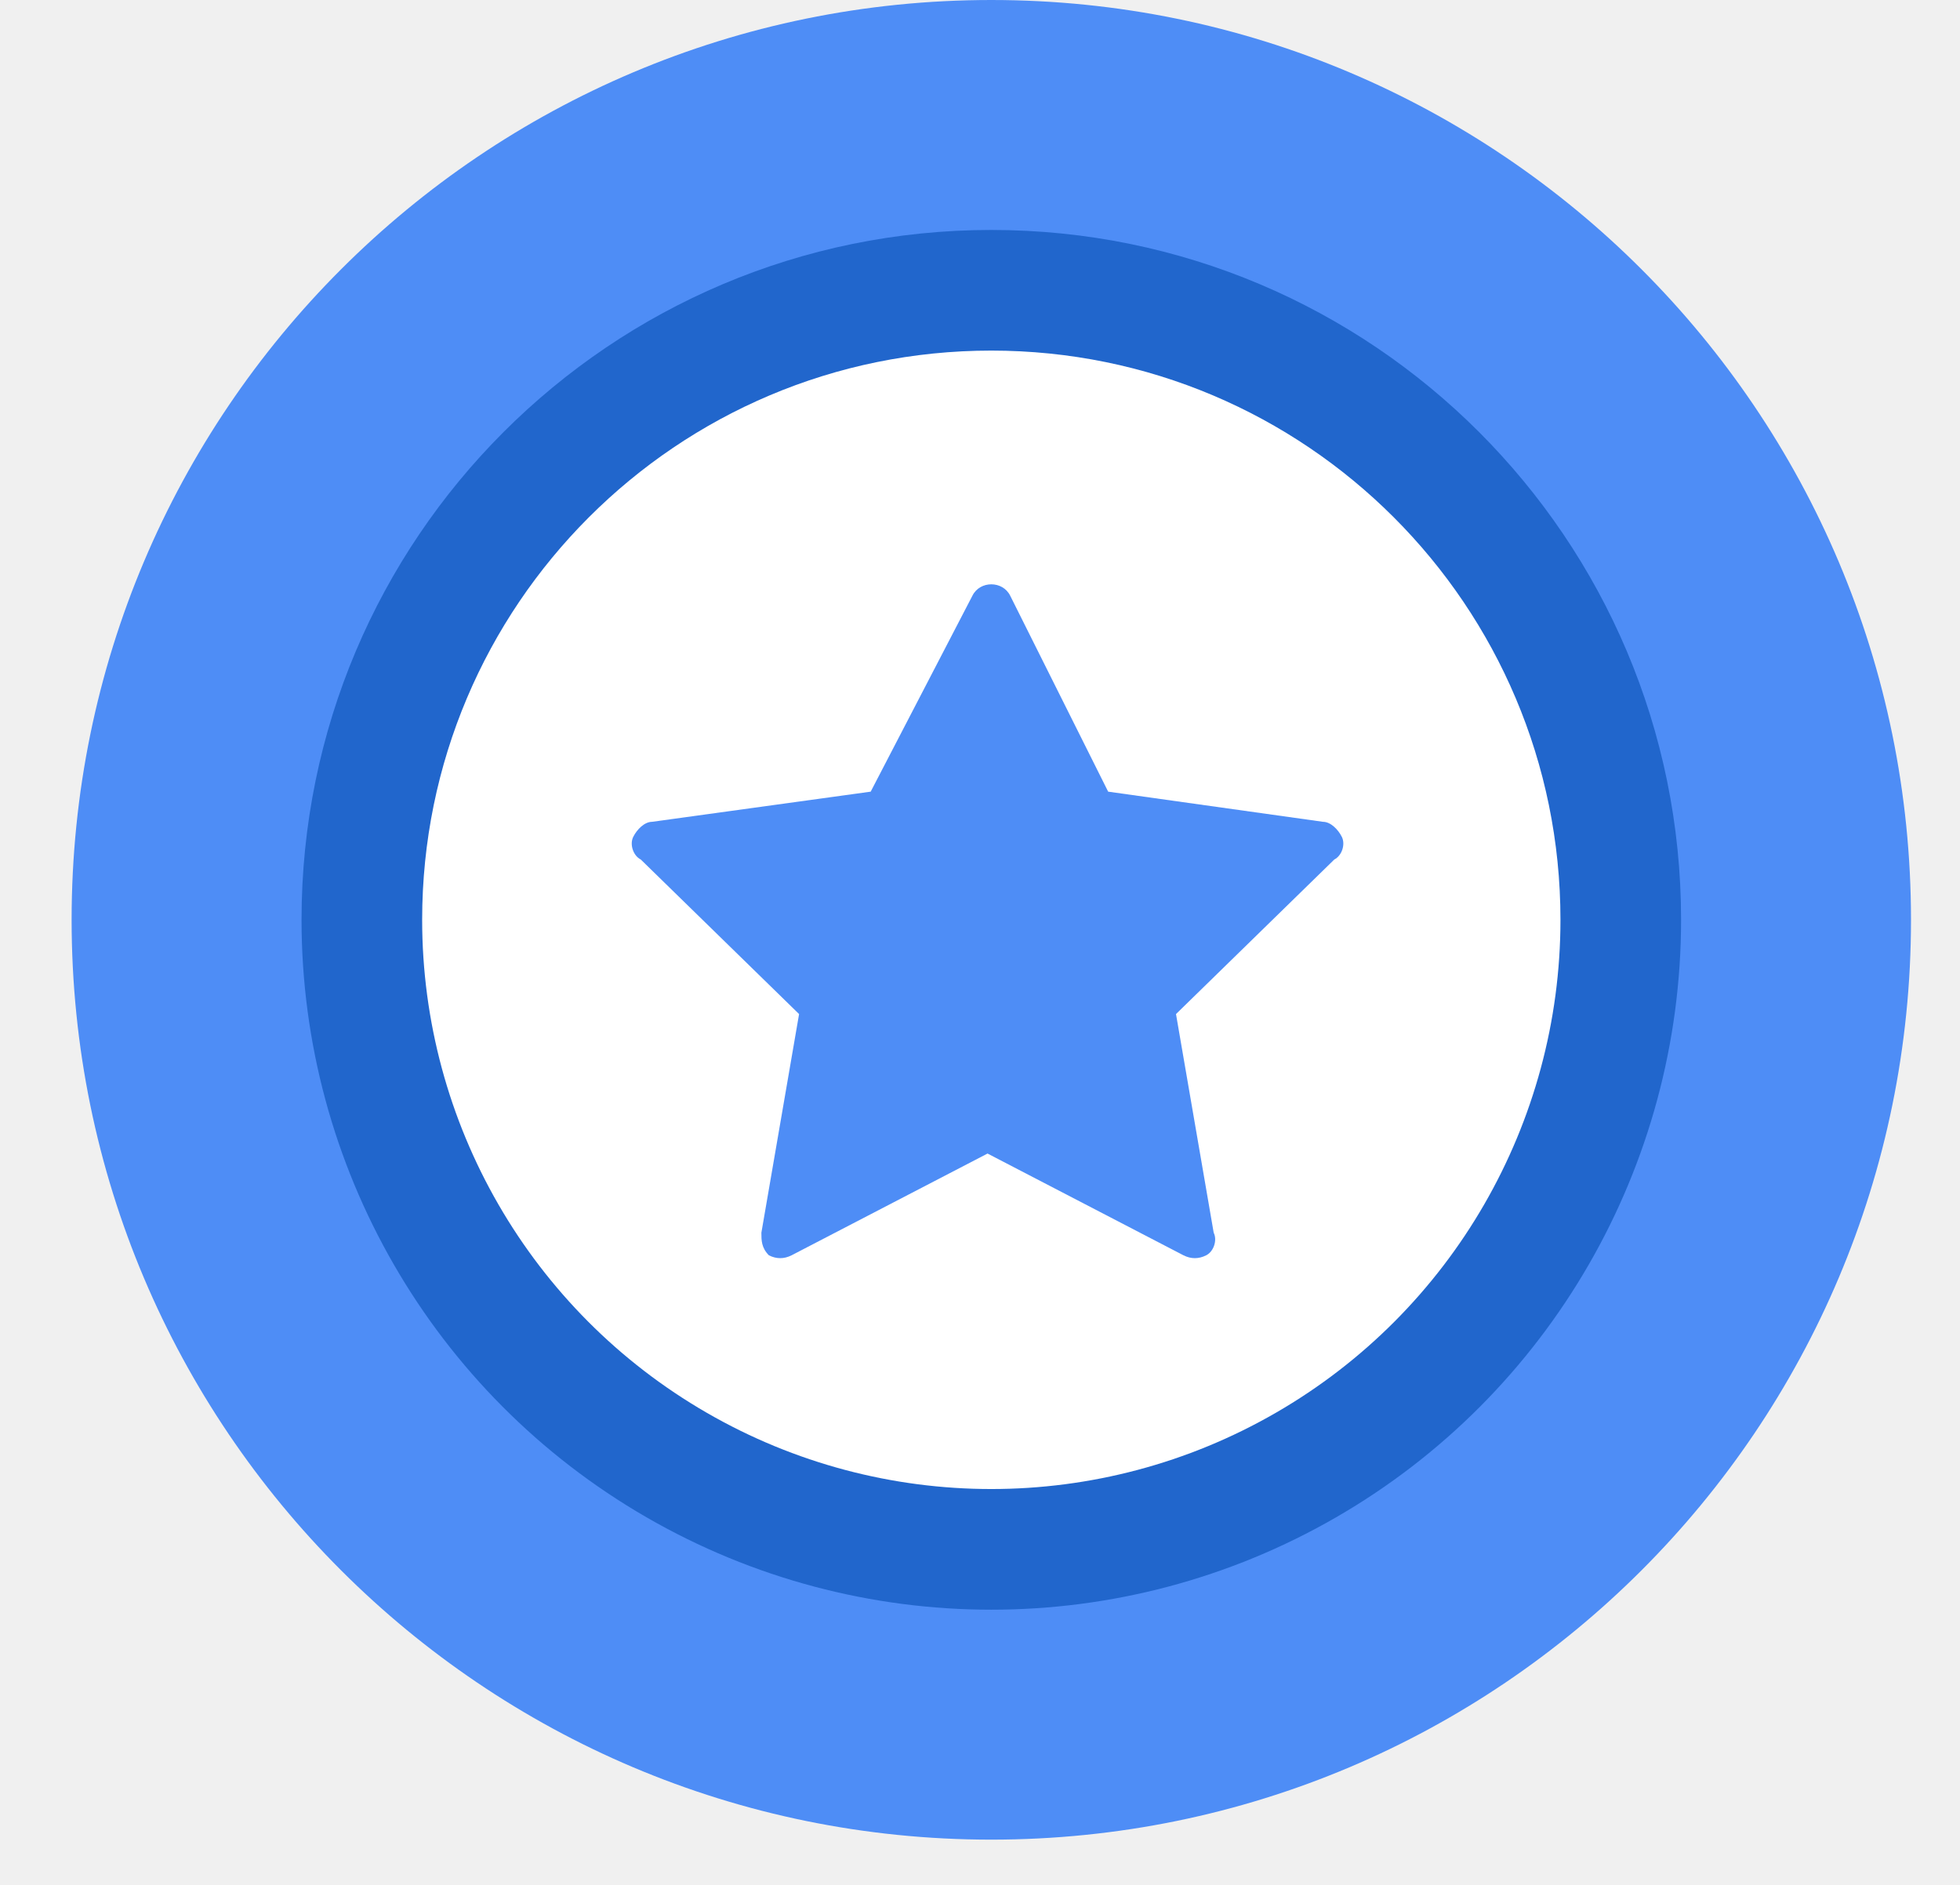
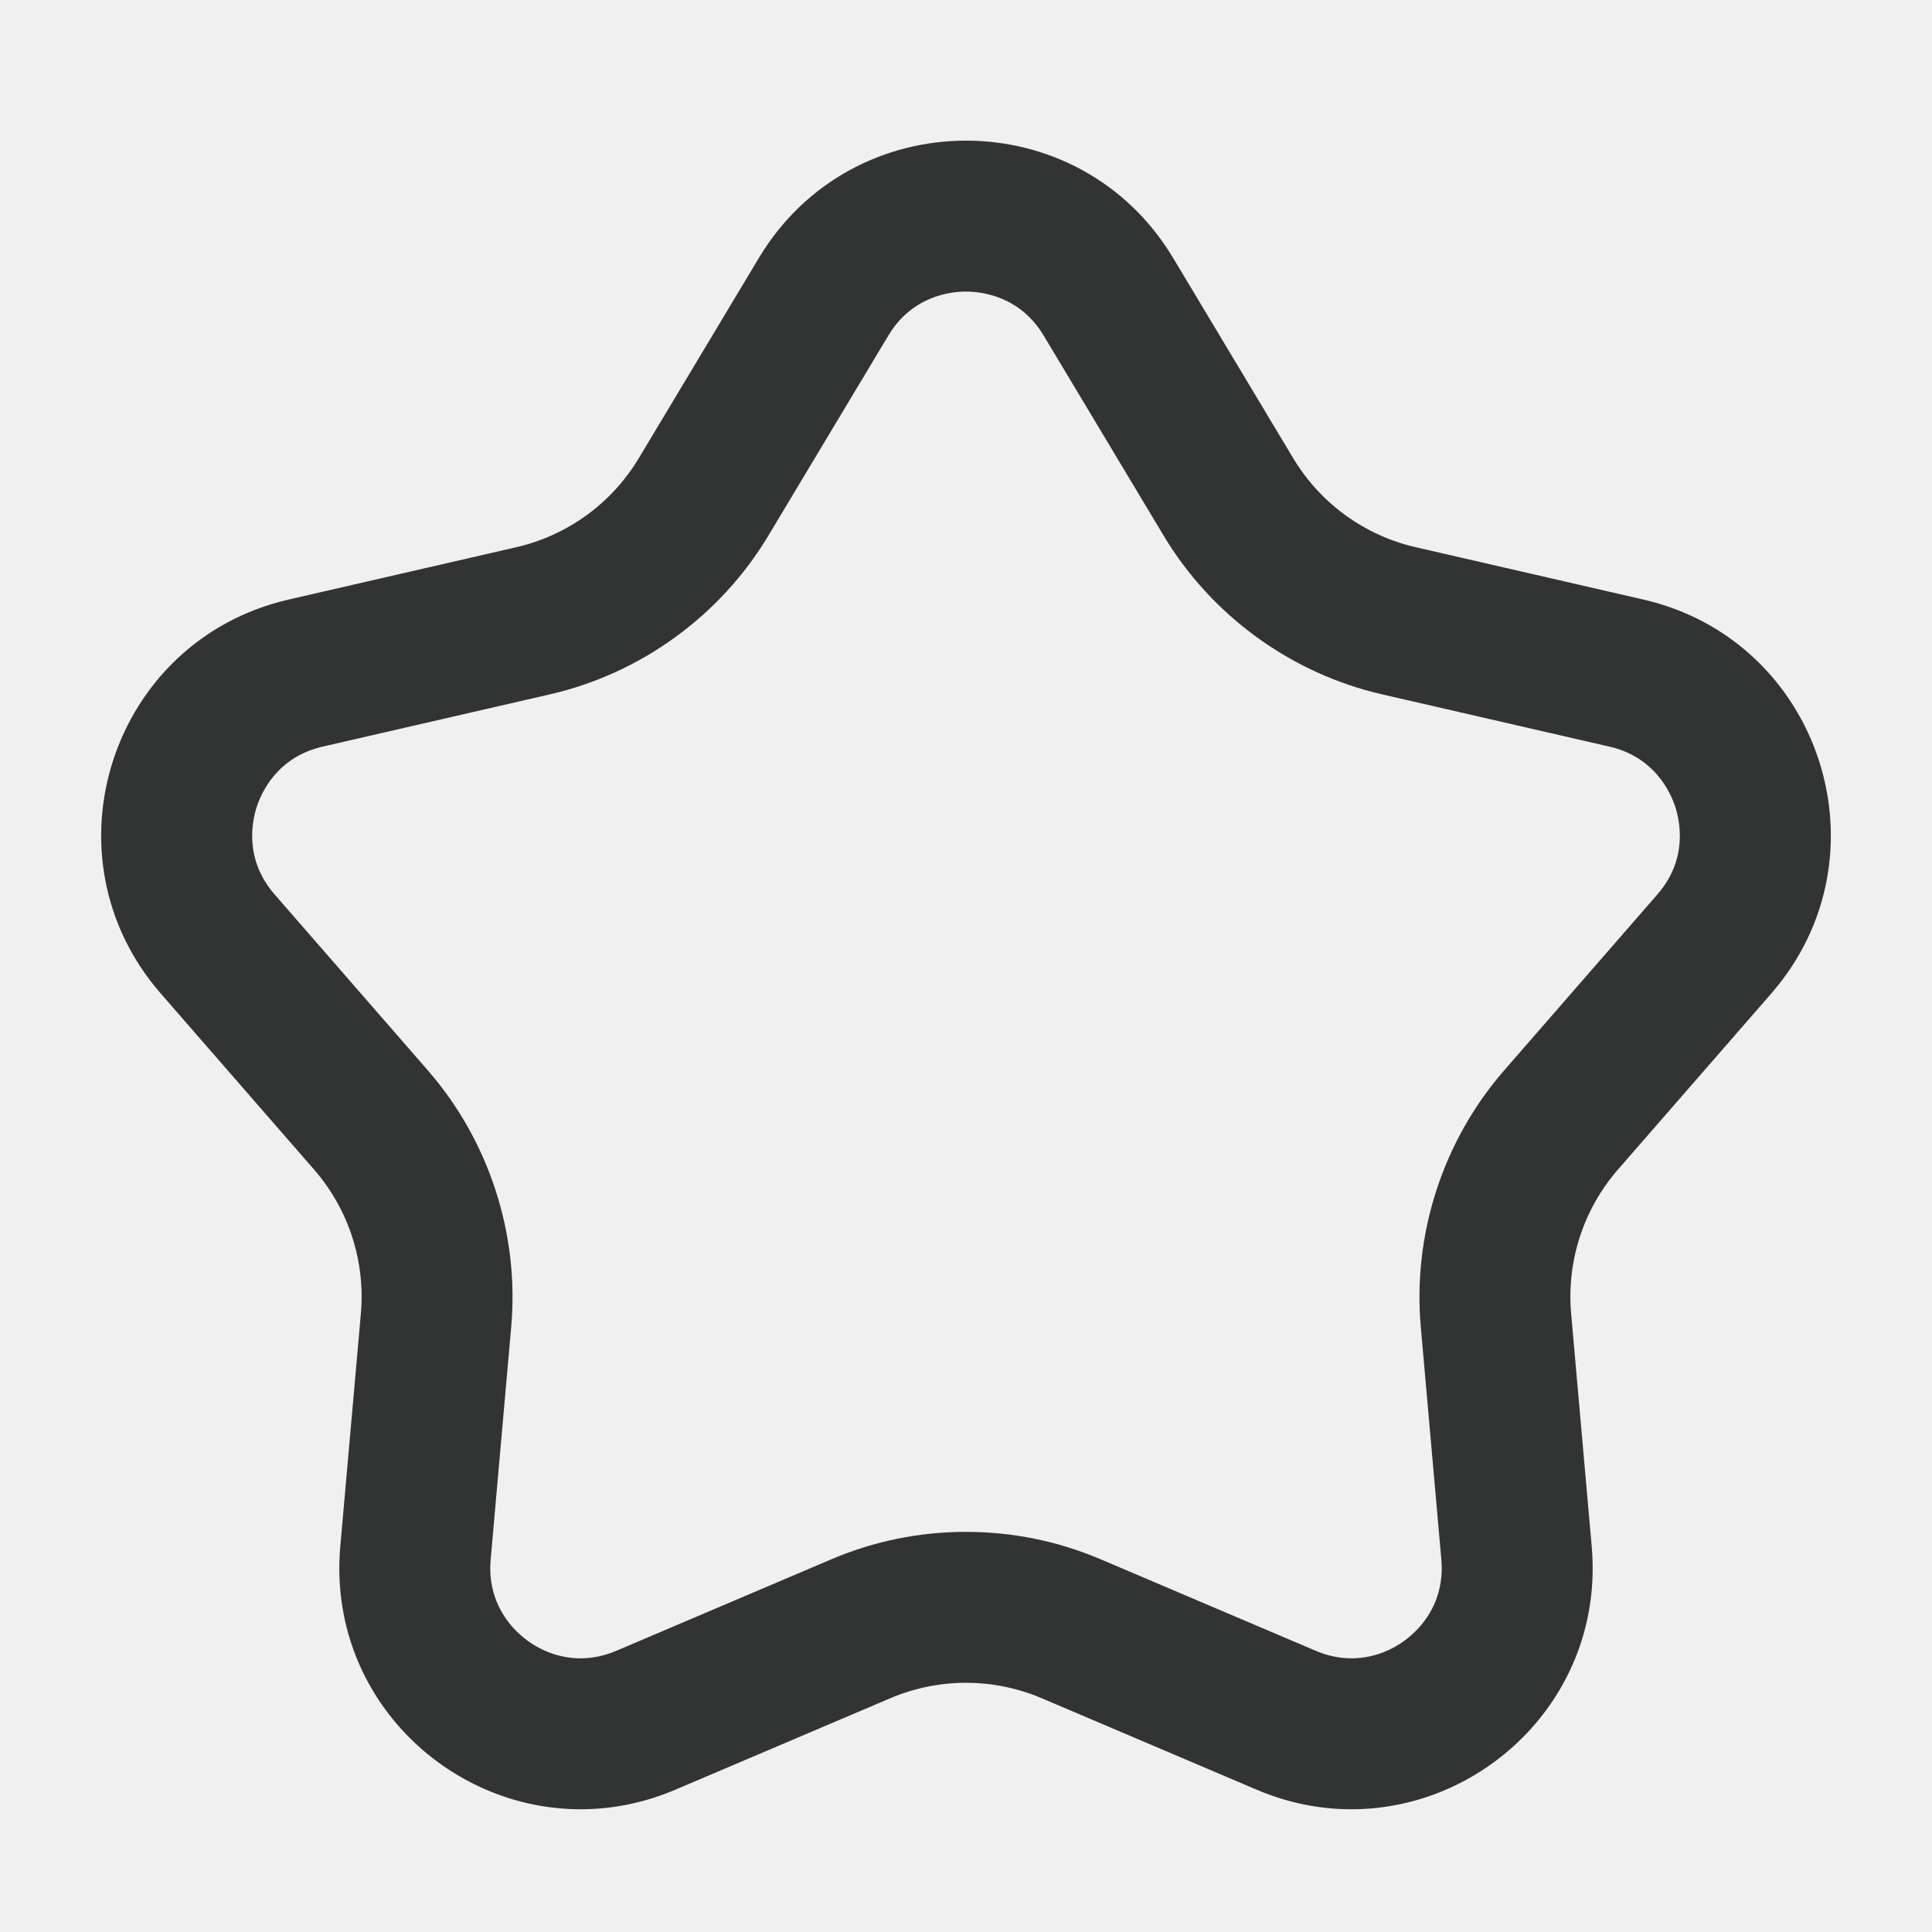
- <svg xmlns="http://www.w3.org/2000/svg" width="26px" height="25px" viewBox="0 0 26 25" version="1.1">
-   <g id="页面-1" stroke="none" stroke-width="1" fill="none" fill-rule="evenodd">
-     <g id="fav" transform="translate(0.95, 0)" fill-rule="nonzero">
-       <path d="M0,12.2 C0,18.938 5.462,24.4 12.2,24.4 C18.938,24.4 24.4,18.938 24.4,12.2 C24.4,5.462 18.938,0 12.2,0 C5.462,0 0,5.462 0,12.2 Z" id="路径" fill="#4E8DF6" />
-       <path d="M3.05,12.2 C3.05,15.469 4.794,18.49 7.625,20.124 C10.456,21.759 13.944,21.759 16.775,20.124 C19.606,18.49 21.35,15.469 21.35,12.2 C21.35,7.147 17.253,3.05 12.2,3.05 C7.147,3.05 3.05,7.147 3.05,12.2 Z" id="路径" fill="#2166CC" />
-       <path d="M4.65,12.2 C4.65,14.897 6.089,17.39 8.425,18.738 C10.761,20.087 13.639,20.087 15.975,18.738 C18.311,17.39 19.75,14.897 19.75,12.2 C19.75,8.03 16.37,4.65 12.2,4.65 C8.03,4.65 4.65,8.03 4.65,12.2 Z" id="路径" fill="#FFFFFF" />
-       <path d="M16.85,11.1 C16.8,11 16.7,10.9 16.6,10.9 L13.75,10.5 L12.45,7.9 C12.4,7.8 12.3,7.75 12.2,7.75 C12.1,7.75 12,7.8 11.95,7.9 L10.6,10.5 L7.7,10.9 C7.6,10.9 7.5,11 7.45,11.1 C7.4,11.2 7.45,11.35 7.55,11.4 L9.65,13.45 L9.15,16.35 C9.15,16.45 9.15,16.55 9.25,16.65 C9.35,16.7 9.45,16.7 9.55,16.65 L12.15,15.3 L14.75,16.65 C14.85,16.7 14.95,16.7 15.05,16.65 C15.15,16.6 15.2,16.45 15.15,16.35 L14.65,13.45 L16.75,11.4 C16.85,11.35 16.9,11.2 16.85,11.1 L16.85,11.1 Z" id="路径" fill="#4E8DF6" />
-     </g>
-   </g>
+ <svg xmlns="http://www.w3.org/2000/svg" t="1661414638575" class="icon" viewBox="0 0 1024 1024" version="1.1" p-id="2586" width="128" height="128">
+   <defs>
+     <style type="text/css">@font-face { font-family: feedback-iconfont; src: url("//at.alicdn.com/t/font_1031158_u69w8yhxdu.woff2?t=1630033759944") format("woff2"), url("//at.alicdn.com/t/font_1031158_u69w8yhxdu.woff?t=1630033759944") format("woff"), url("//at.alicdn.com/t/font_1031158_u69w8yhxdu.ttf?t=1630033759944") format("truetype"); }
+ </style>
+   </defs>
+   <path d="M512 154.542c8.174 0 28.547 2.272 41.166 23.315l63.639 106.126c25.384 42.332 67.532 72.955 115.637 84.015l120.598 27.729c23.913 5.498 32.369 24.173 34.895 31.947 2.526 7.774 6.661 27.853-9.452 46.356l-81.269 93.321c-32.415 37.223-48.514 86.771-44.168 135.938l10.895 123.265c1.542 17.449-5.727 29.404-12.096 36.361-9.332 10.194-22.296 16.041-35.567 16.041-6.32 0-12.694-1.348-18.944-4.008l-113.865-48.453c-22.725-9.67-46.771-14.573-71.467-14.573s-48.742 4.903-71.467 14.573l-113.864 48.453c-6.25 2.66-12.625 4.008-18.946 4.008-13.274 0-26.239-5.846-35.57-16.038-6.368-6.956-13.636-18.911-12.093-36.364l10.895-123.264c4.345-49.169-11.754-98.717-44.169-135.939l-81.267-93.319c-16.114-18.503-11.979-38.582-9.453-46.355 2.526-7.774 10.982-26.449 34.895-31.947l120.598-27.729c48.104-11.061 90.253-41.683 115.637-84.015l63.64-106.127c12.615-21.046 32.988-23.317 41.162-23.317m0-80c-42.461 0-84.921 20.725-109.776 62.173l-63.639 106.127a102.522 102.522 0 0 1-64.953 47.191l-120.598 27.729C58.833 339.422 21.71 453.676 85.189 526.569l81.267 93.319a102.521 102.521 0 0 1 24.81 76.357l-10.895 123.264c-6.911 78.189 55.876 139.445 127.353 139.445 16.541 0 33.555-3.283 50.269-10.396l113.865-48.453a102.506 102.506 0 0 1 80.286 0l113.865 48.453c16.72 7.115 33.723 10.396 50.269 10.396 71.471 0 134.264-61.262 127.353-139.445l-10.895-123.264a102.525 102.525 0 0 1 24.81-76.357l81.268-93.319c63.479-72.893 26.355-187.147-67.846-208.807L750.37 290.033a102.522 102.522 0 0 1-64.953-47.191l-63.639-106.127C596.921 95.266 554.461 74.542 512 74.542z" fill="#323333" p-id="2587" />
</svg>
